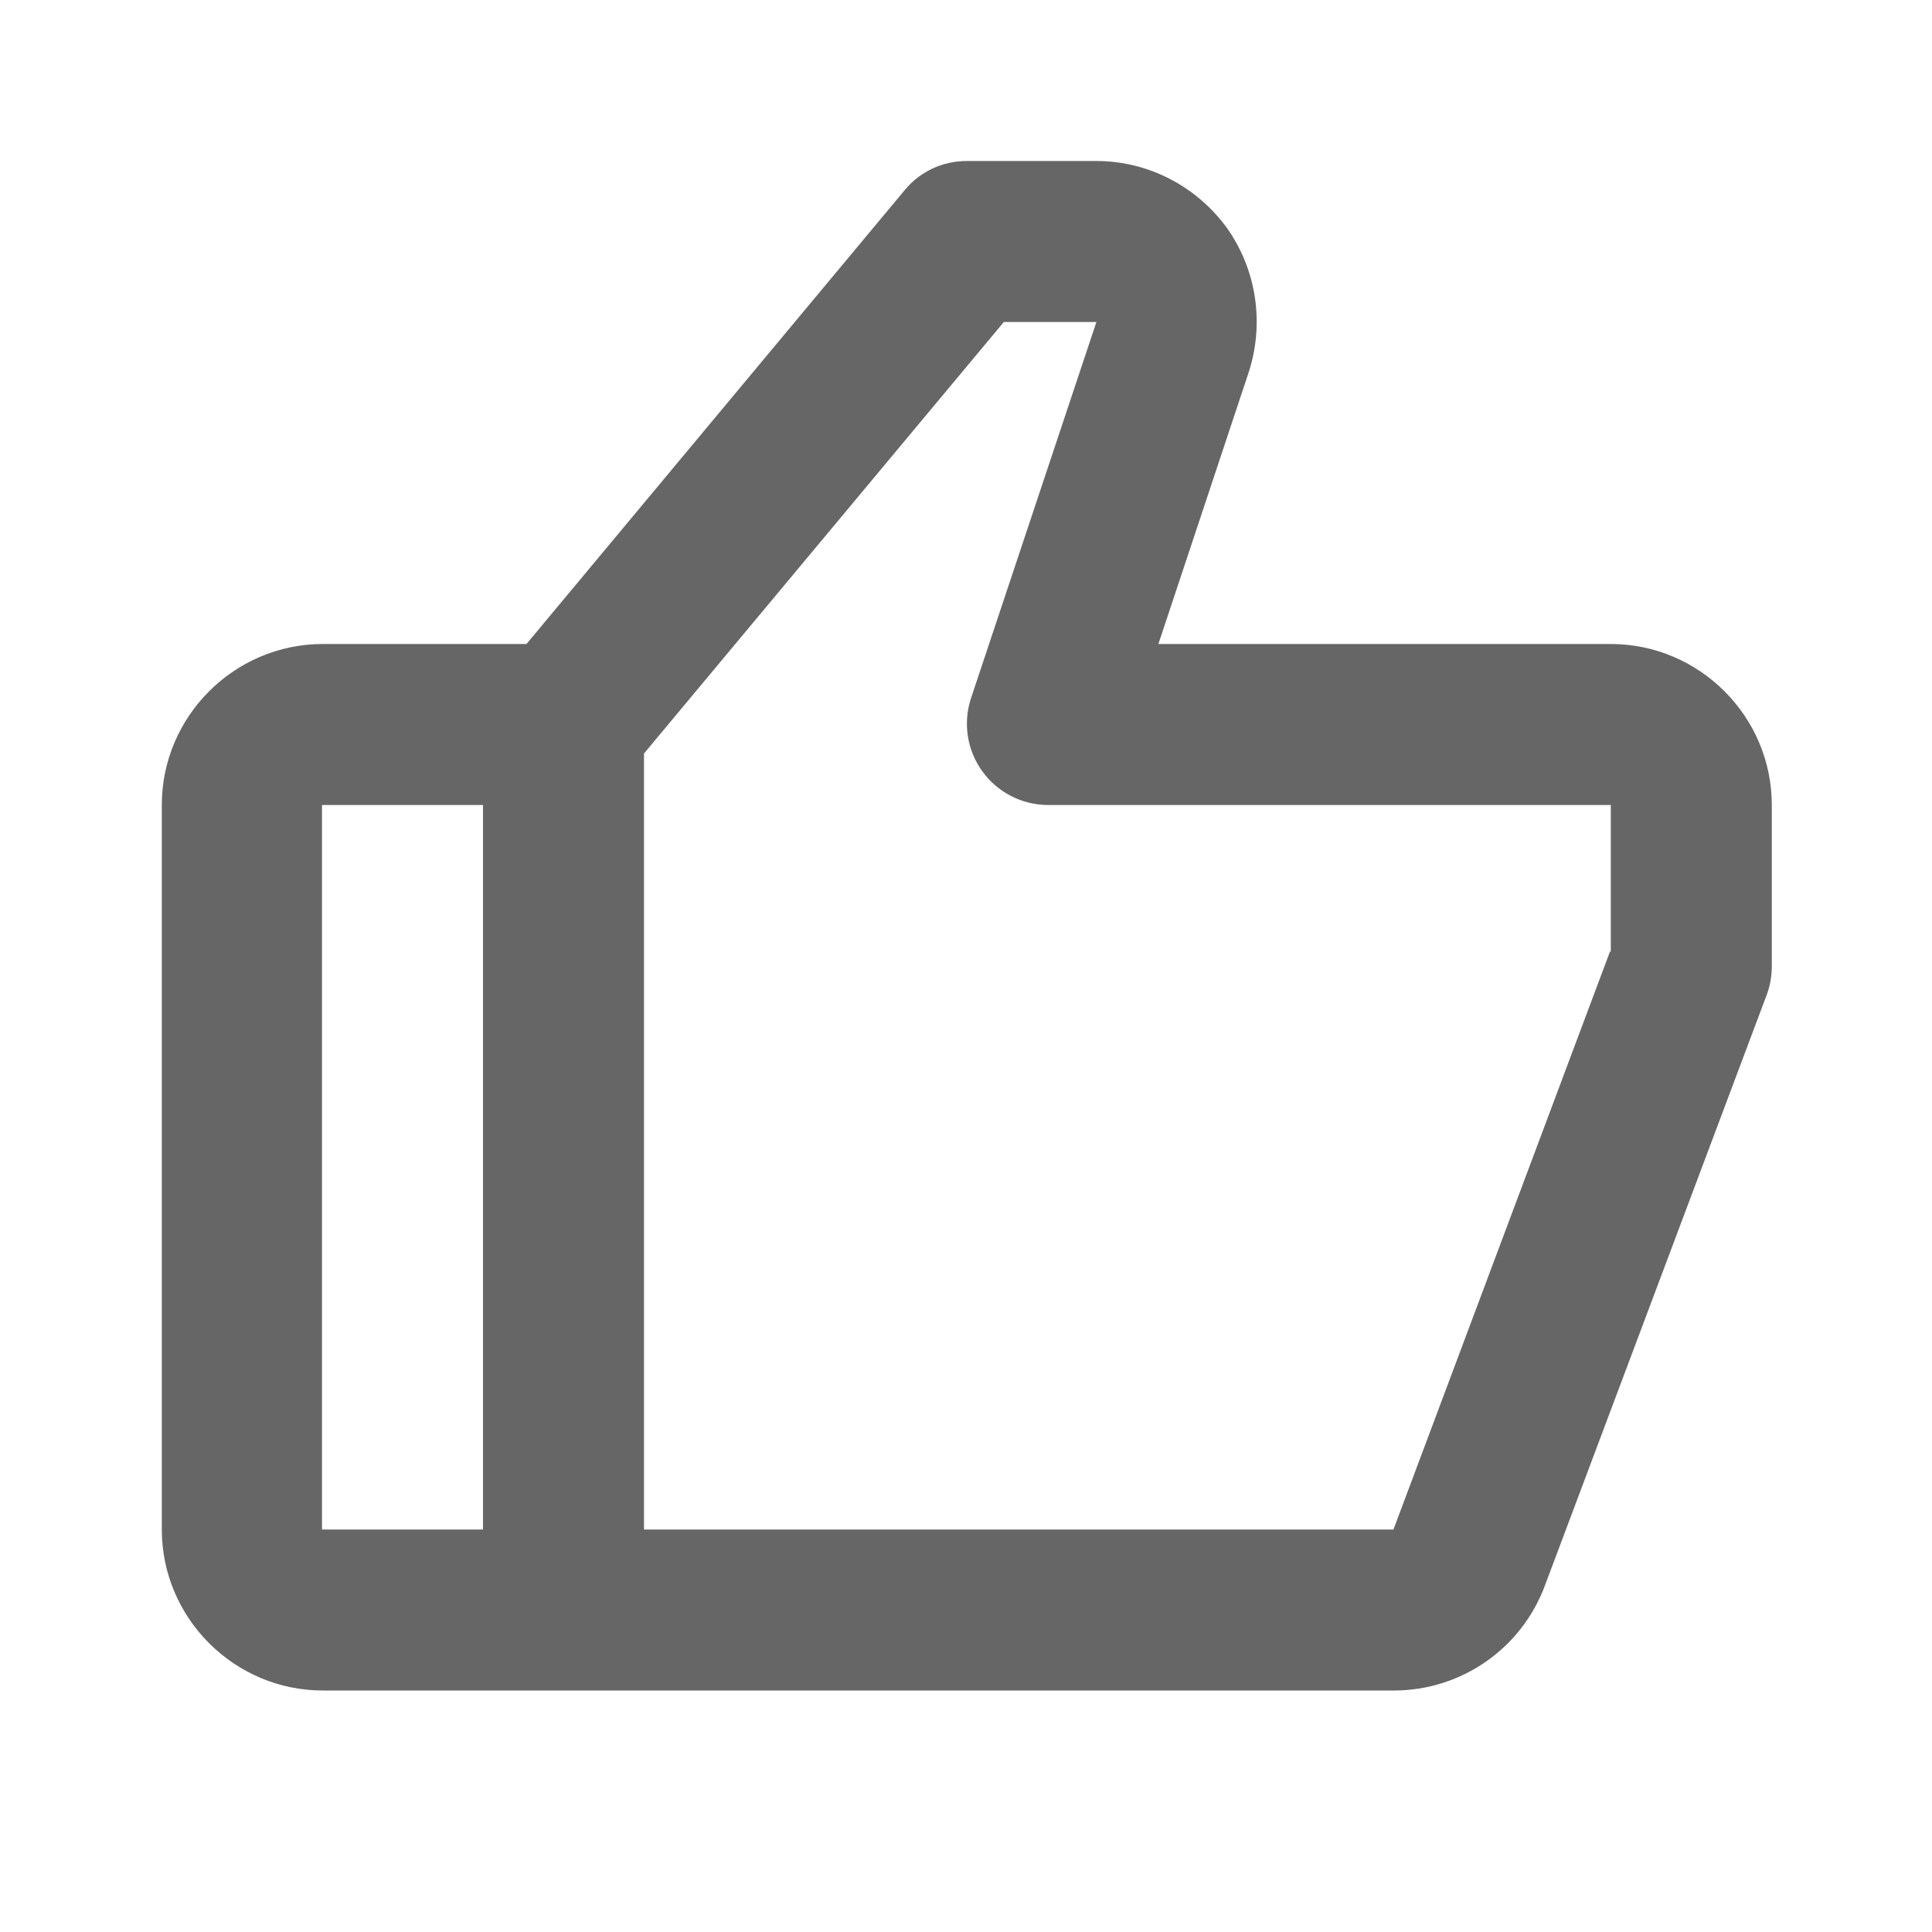
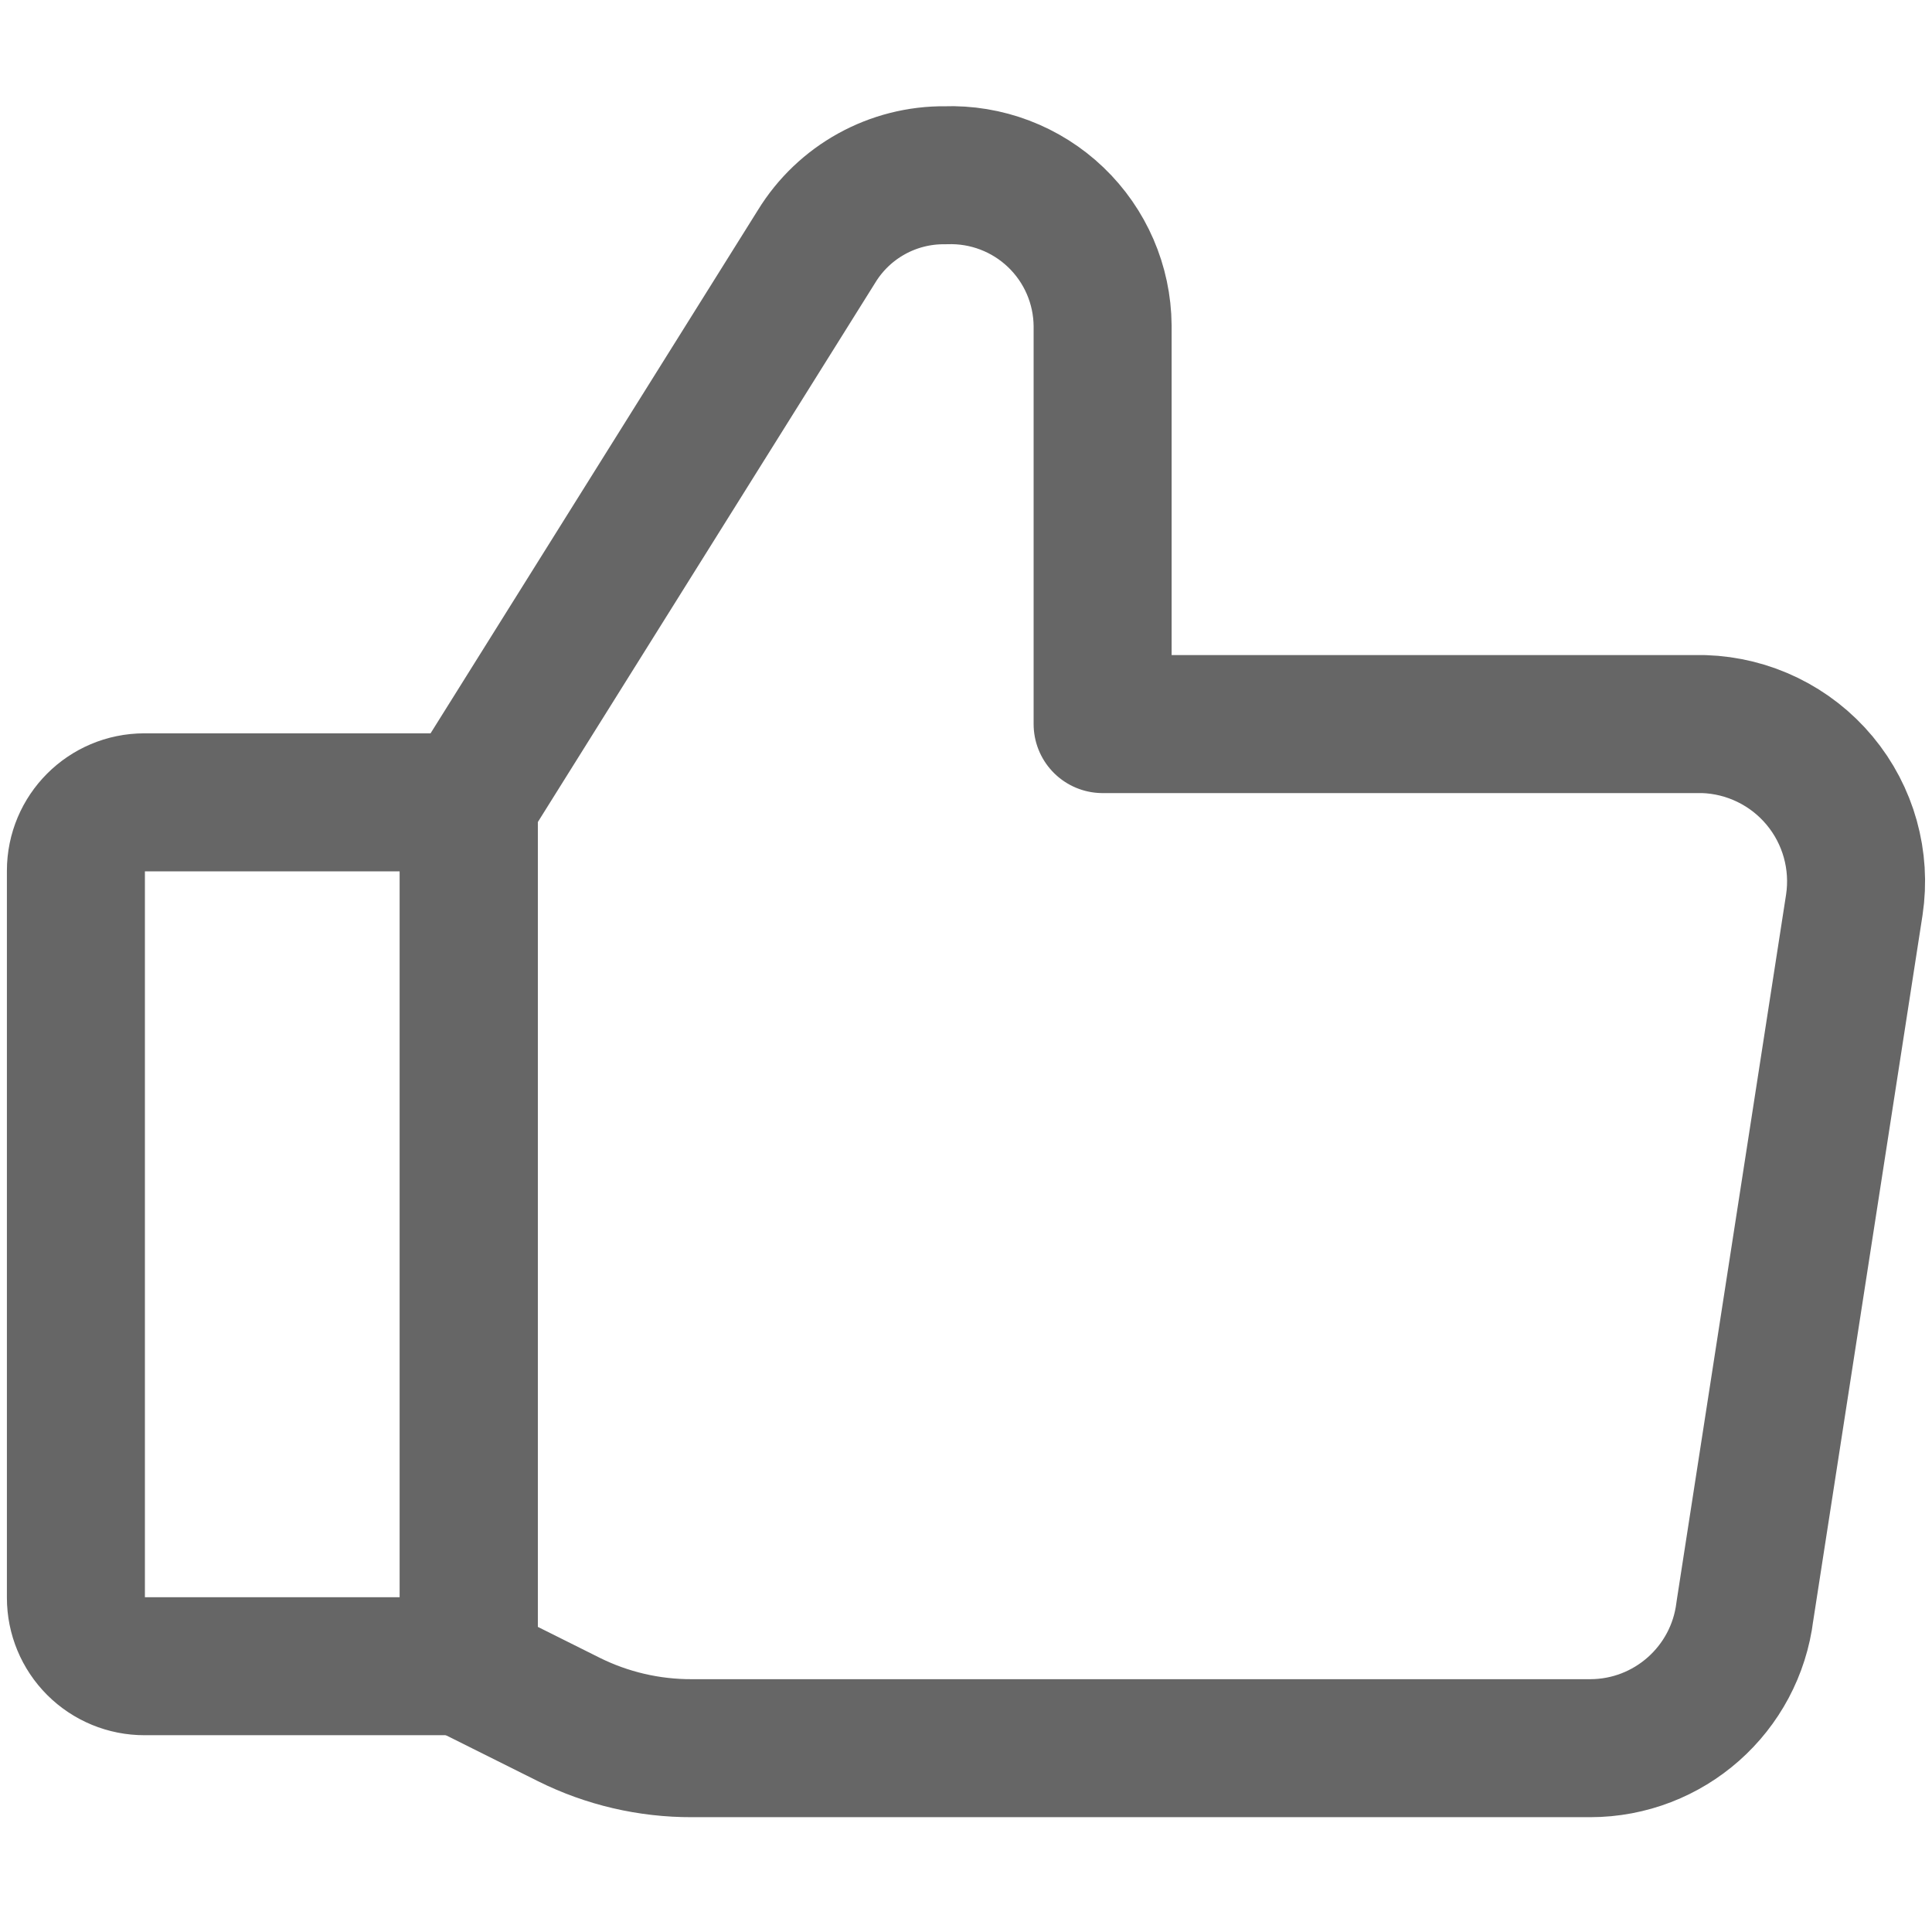
- <svg xmlns="http://www.w3.org/2000/svg" width="24" height="24" viewBox="0 0 24 24">
-   <path fill="#666666" d="M20 8h-5.61l1.12-3.37c.2-.61.1-1.28-.27-1.8c-.38-.52-.98-.83-1.62-.83h-1.61c-.3 0-.58.13-.77.36L6.54 8H4.01c-1.1 0-2 .9-2 2v9c0 1.1.9 2 2 2h13.31a2 2 0 0 0 1.87-1.3l2.76-7.35c.04-.11.06-.23.06-.35v-2c0-1.1-.9-2-2-2ZM6 19H4v-9h2zm14-7.18L17.31 19H8V9.36L12.47 4h1.15l-1.56 4.68a1.01 1.01 0 0 0 .95 1.32h7v1.82Z" />
+ <svg xmlns="http://www.w3.org/2000/svg" width="14" height="14" viewBox="0 0 14 14">
+   <g fill="none" stroke="#666666" stroke-linecap="round" stroke-linejoin="round" stroke-width="1">
+     <path d="M1.046 5.814h2.351v6.26h-2.35a.496.496 0 0 1-.497-.496V6.31a.496.496 0 0 1 .496-.496" />
+     <path d="m3.397 5.814l2.52-4.028a1.08 1.08 0 0 1 .933-.516a1.1 1.1 0 0 1 1.14 1.09v2.887h4.356a1.14 1.14 0 0 1 1.091 1.31l-.793 5.119a1.13 1.13 0 0 1-1.121.992H5.014c-.31.001-.615-.07-.892-.208l-.715-.357m-.01-6.289v6.26" />
+   </g>
</svg>
